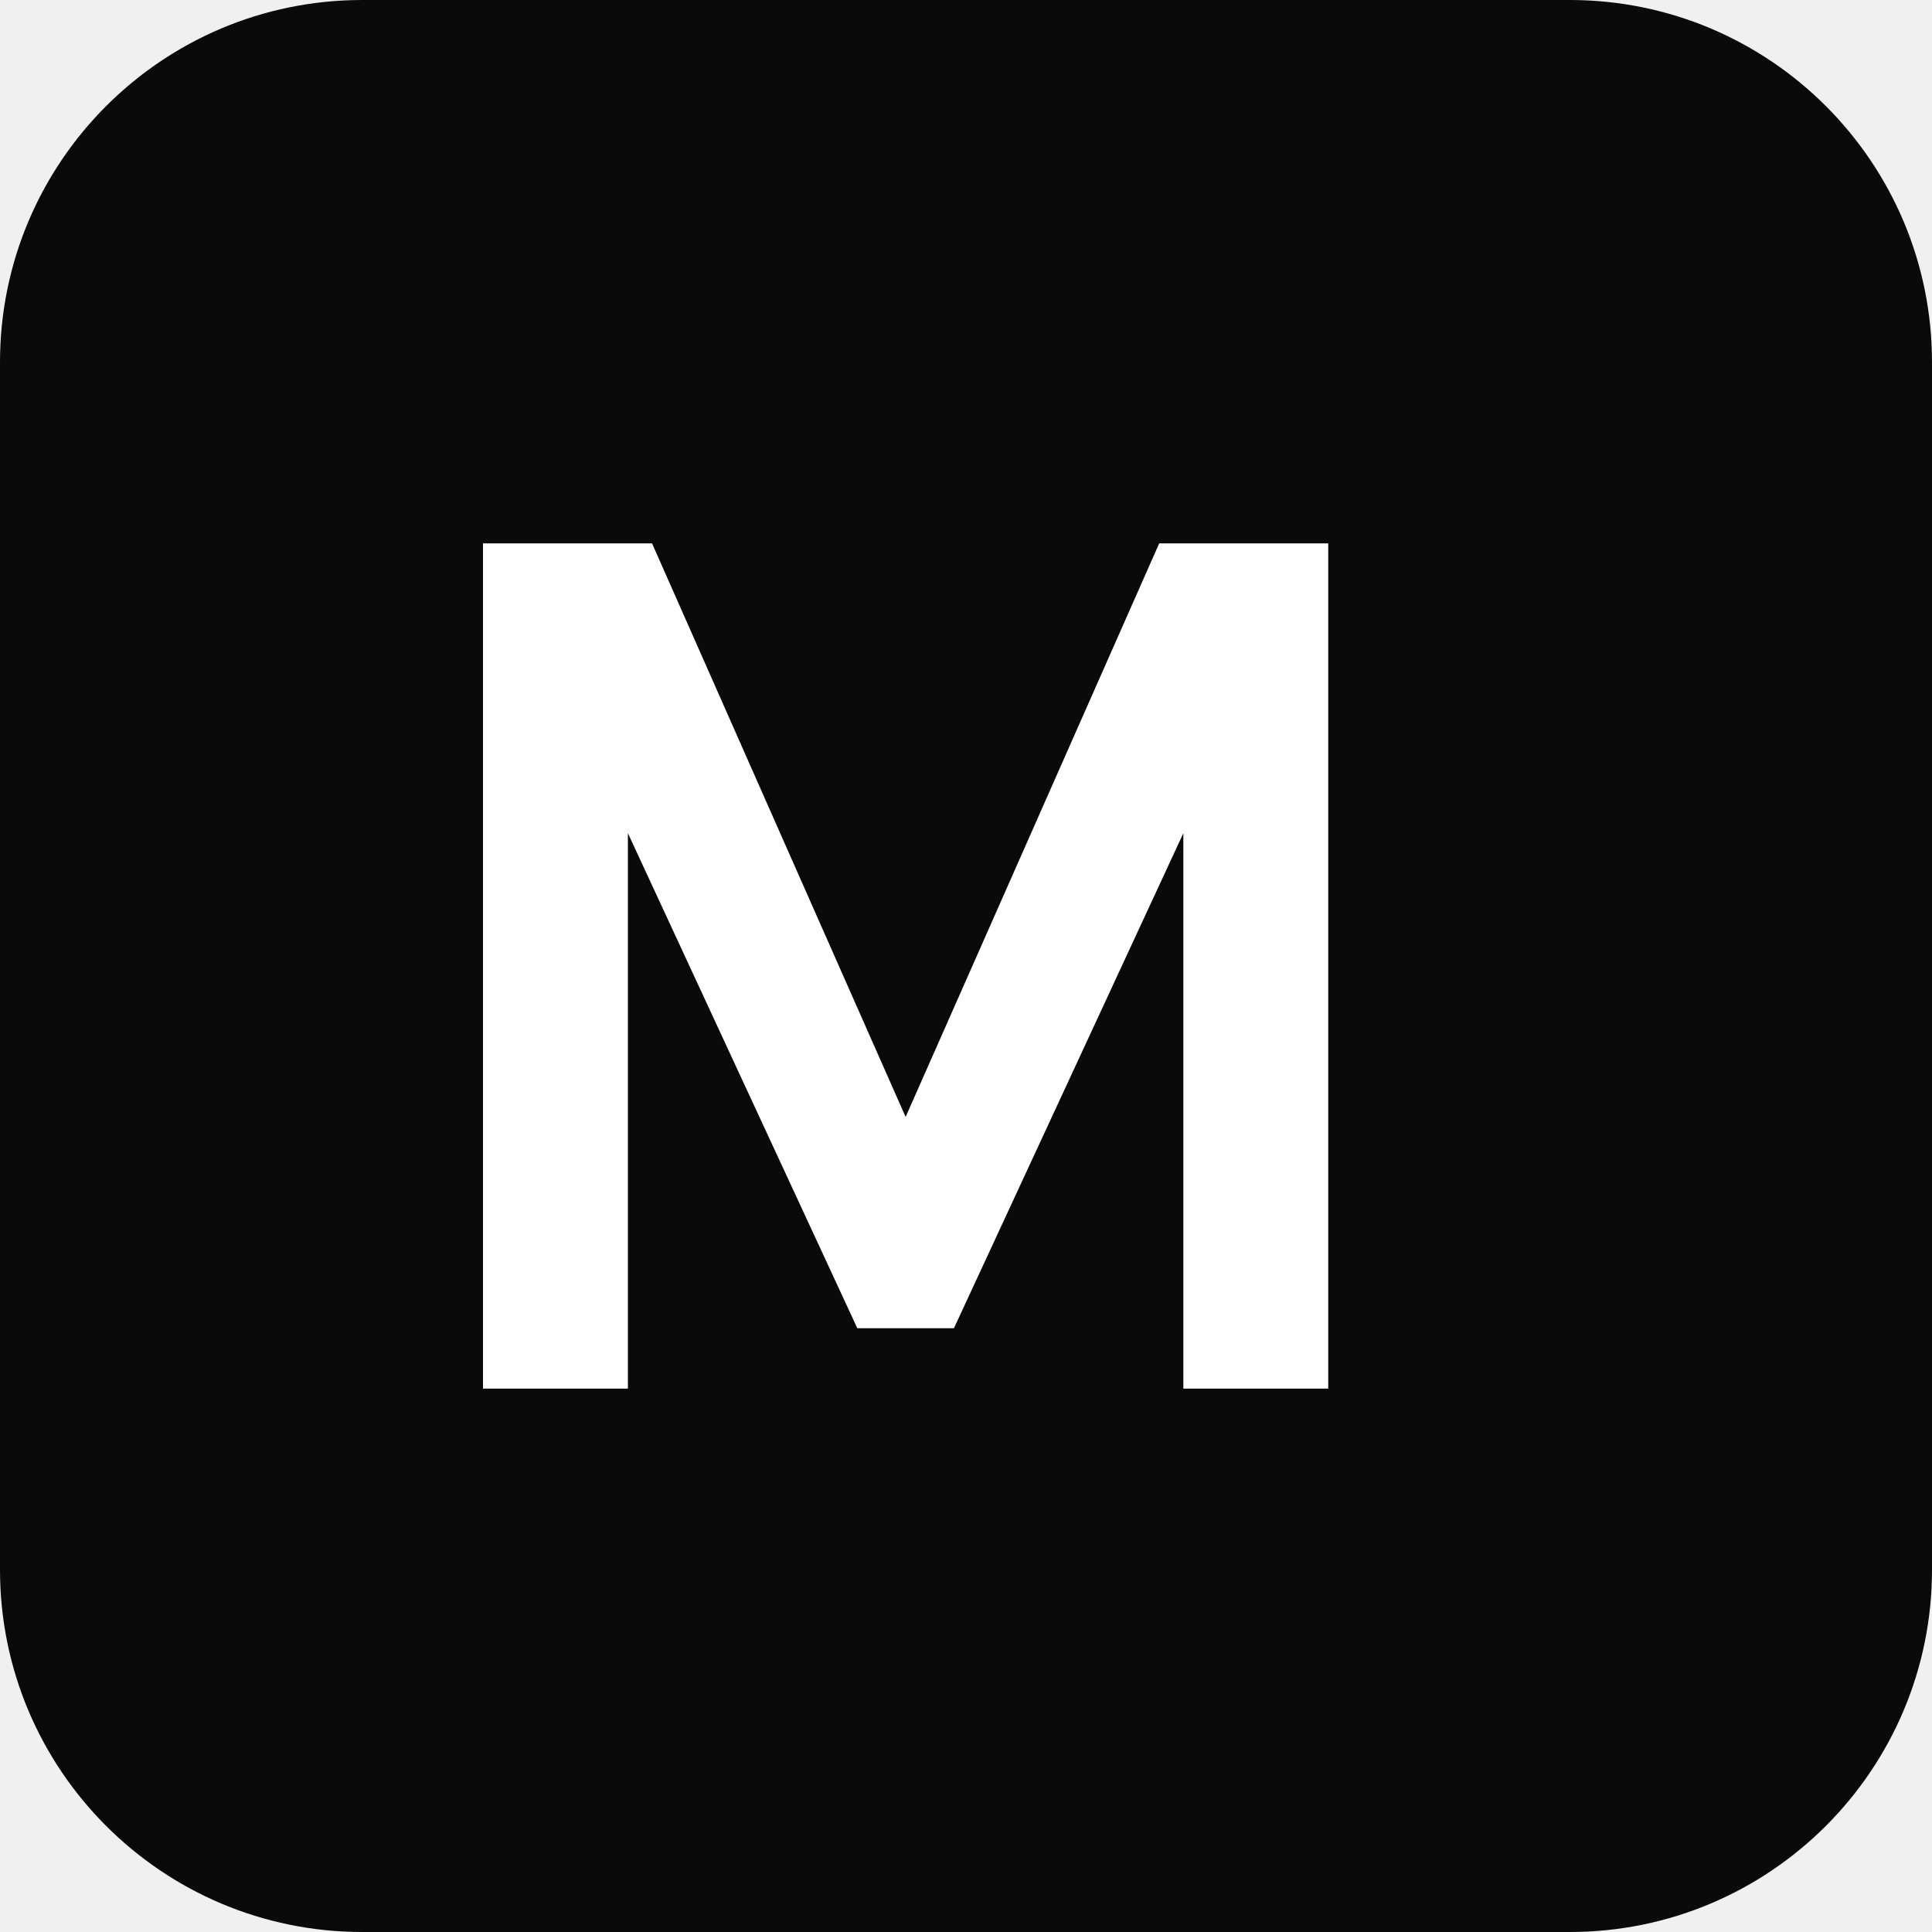
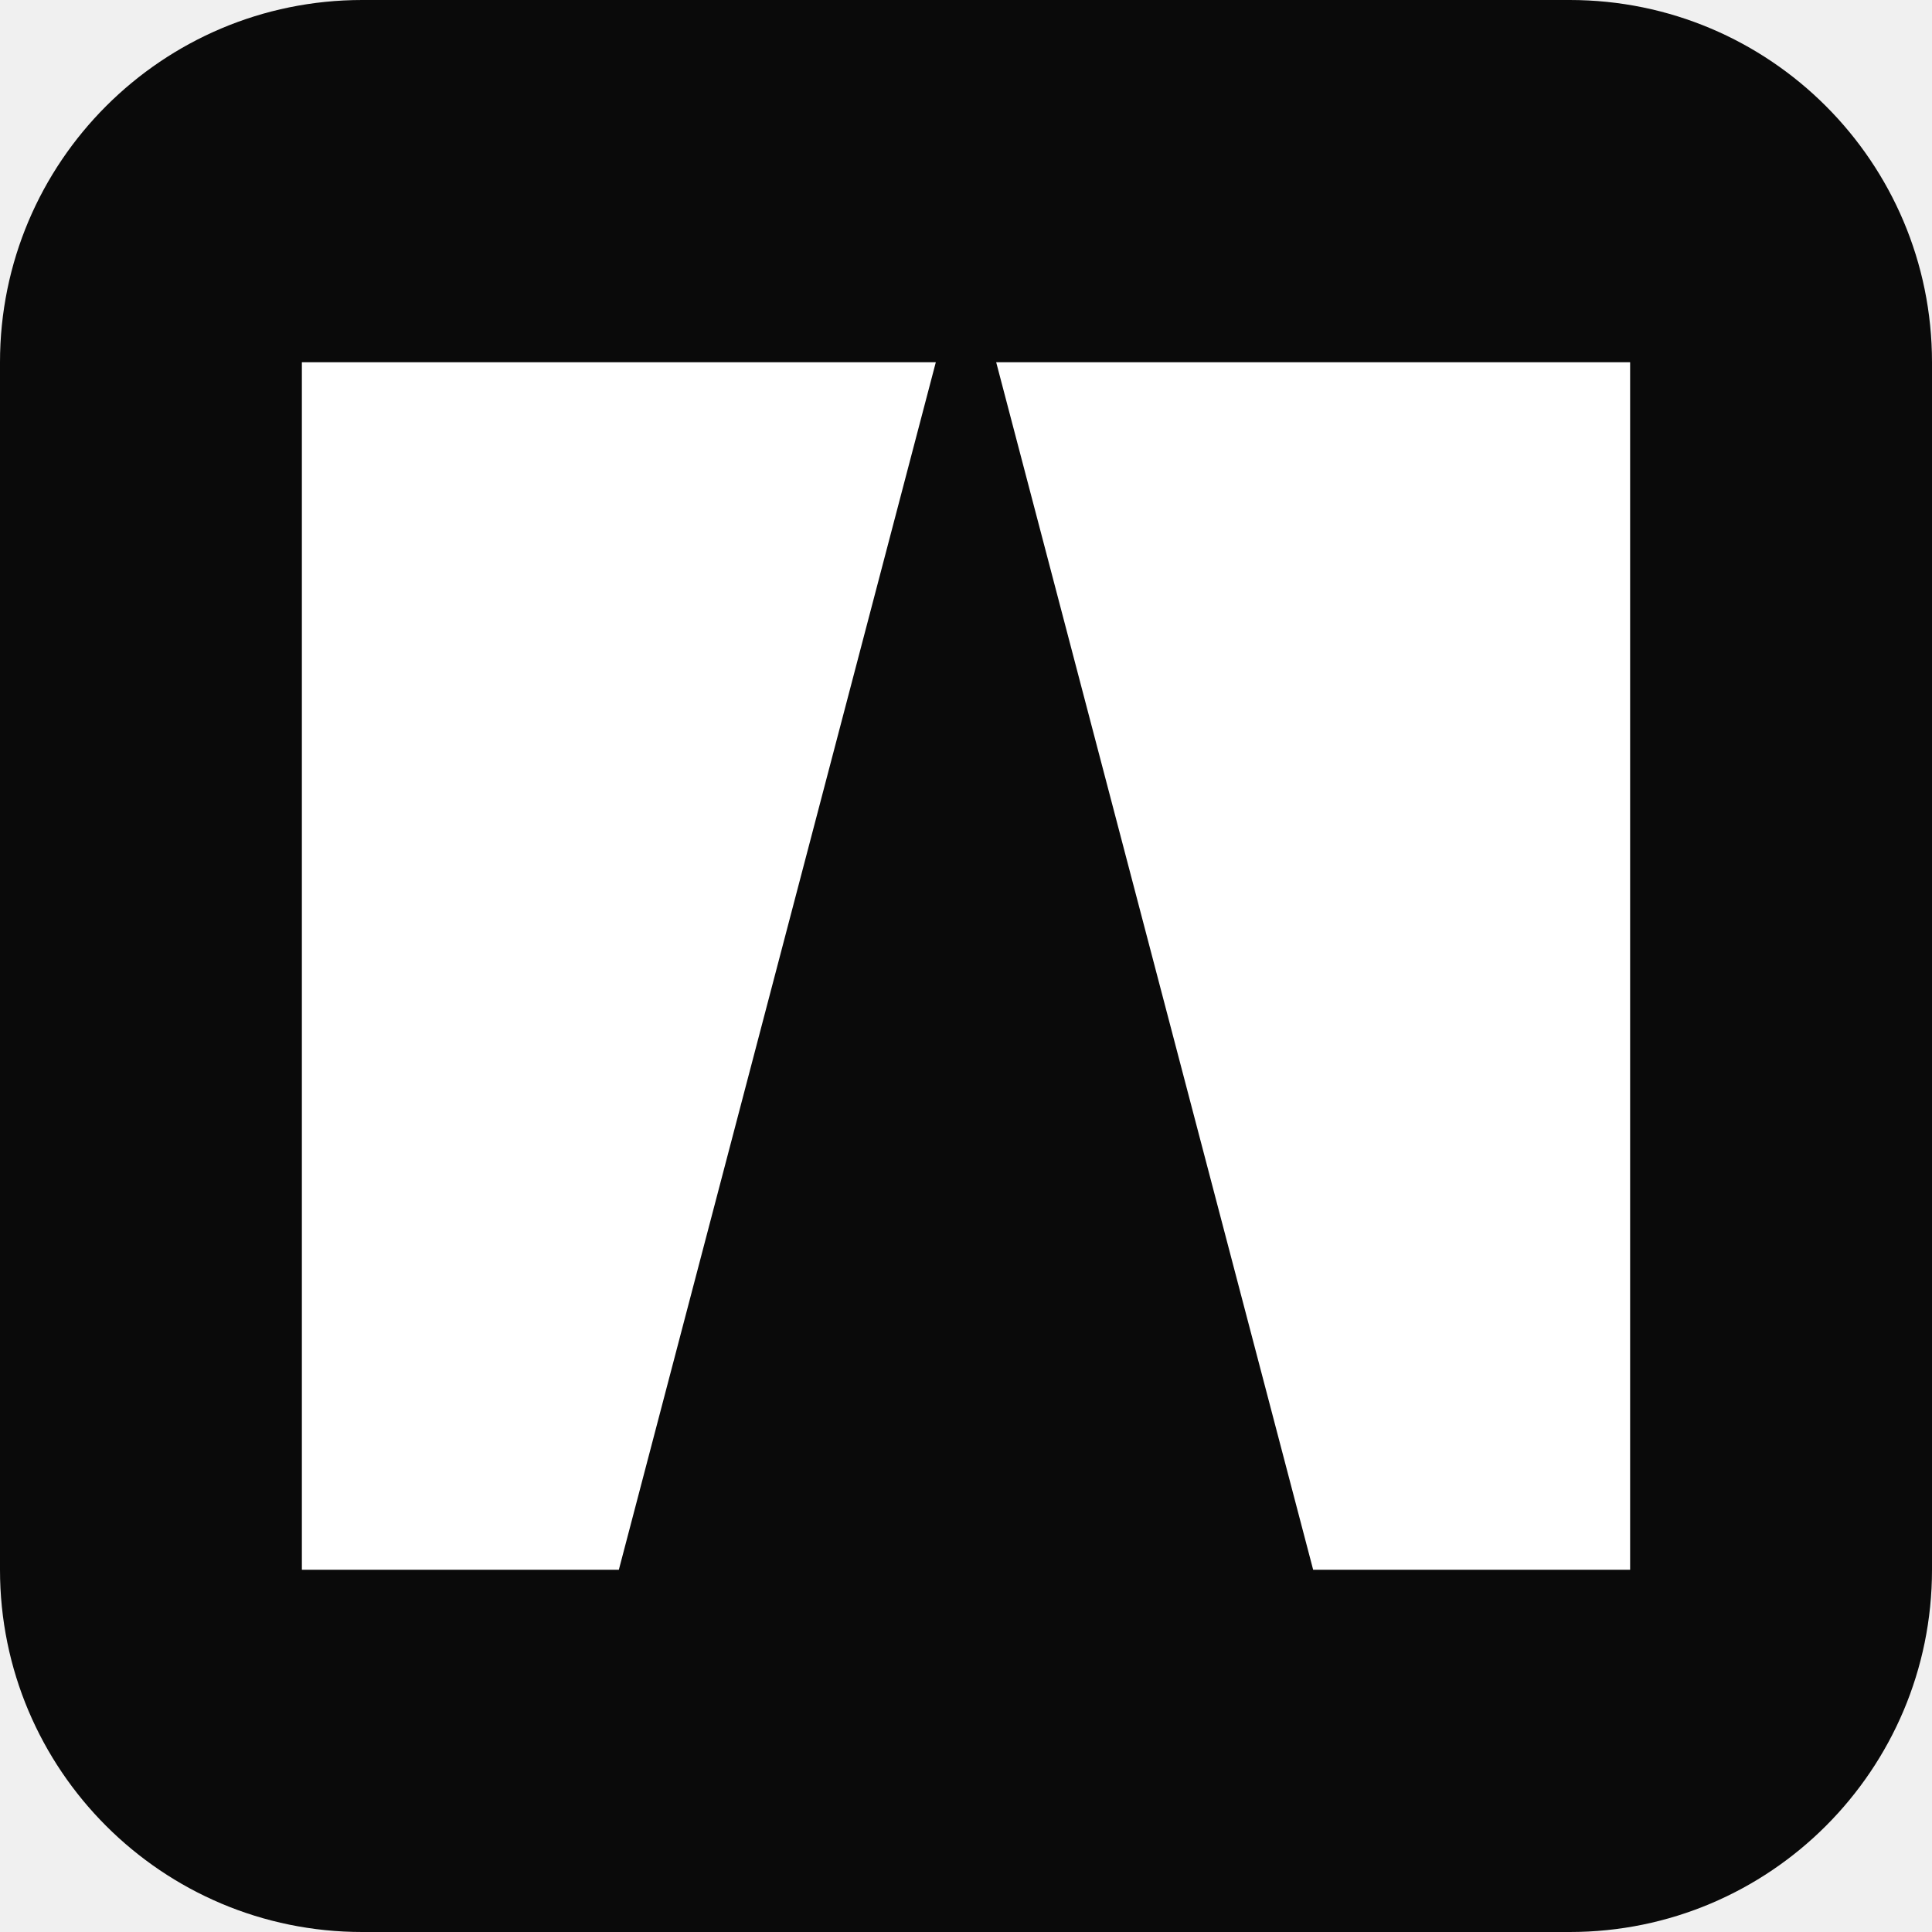
- <svg xmlns="http://www.w3.org/2000/svg" viewBox="0 0 32 32" fill="none">
+ <svg xmlns="http://www.w3.org/2000/svg" width="32" height="32" viewBox="0 0 32 32" fill="none">
  <rect width="32" height="32" rx="6" fill="#0a0a0a" />
-   <path d="M8 23V9h2.8l4.2 9.5L19.2 9H22v14h-2.4V13.8L15.8 22h-1.6l-3.8-8.2V23H8z" fill="#fff" />
+   <path d="M5 6h10.5L10.25 26H5V6z" fill="white" />
+   <path d="M16.5 6H27v20h-5.25L16.5 6z" fill="white" />
</svg>
